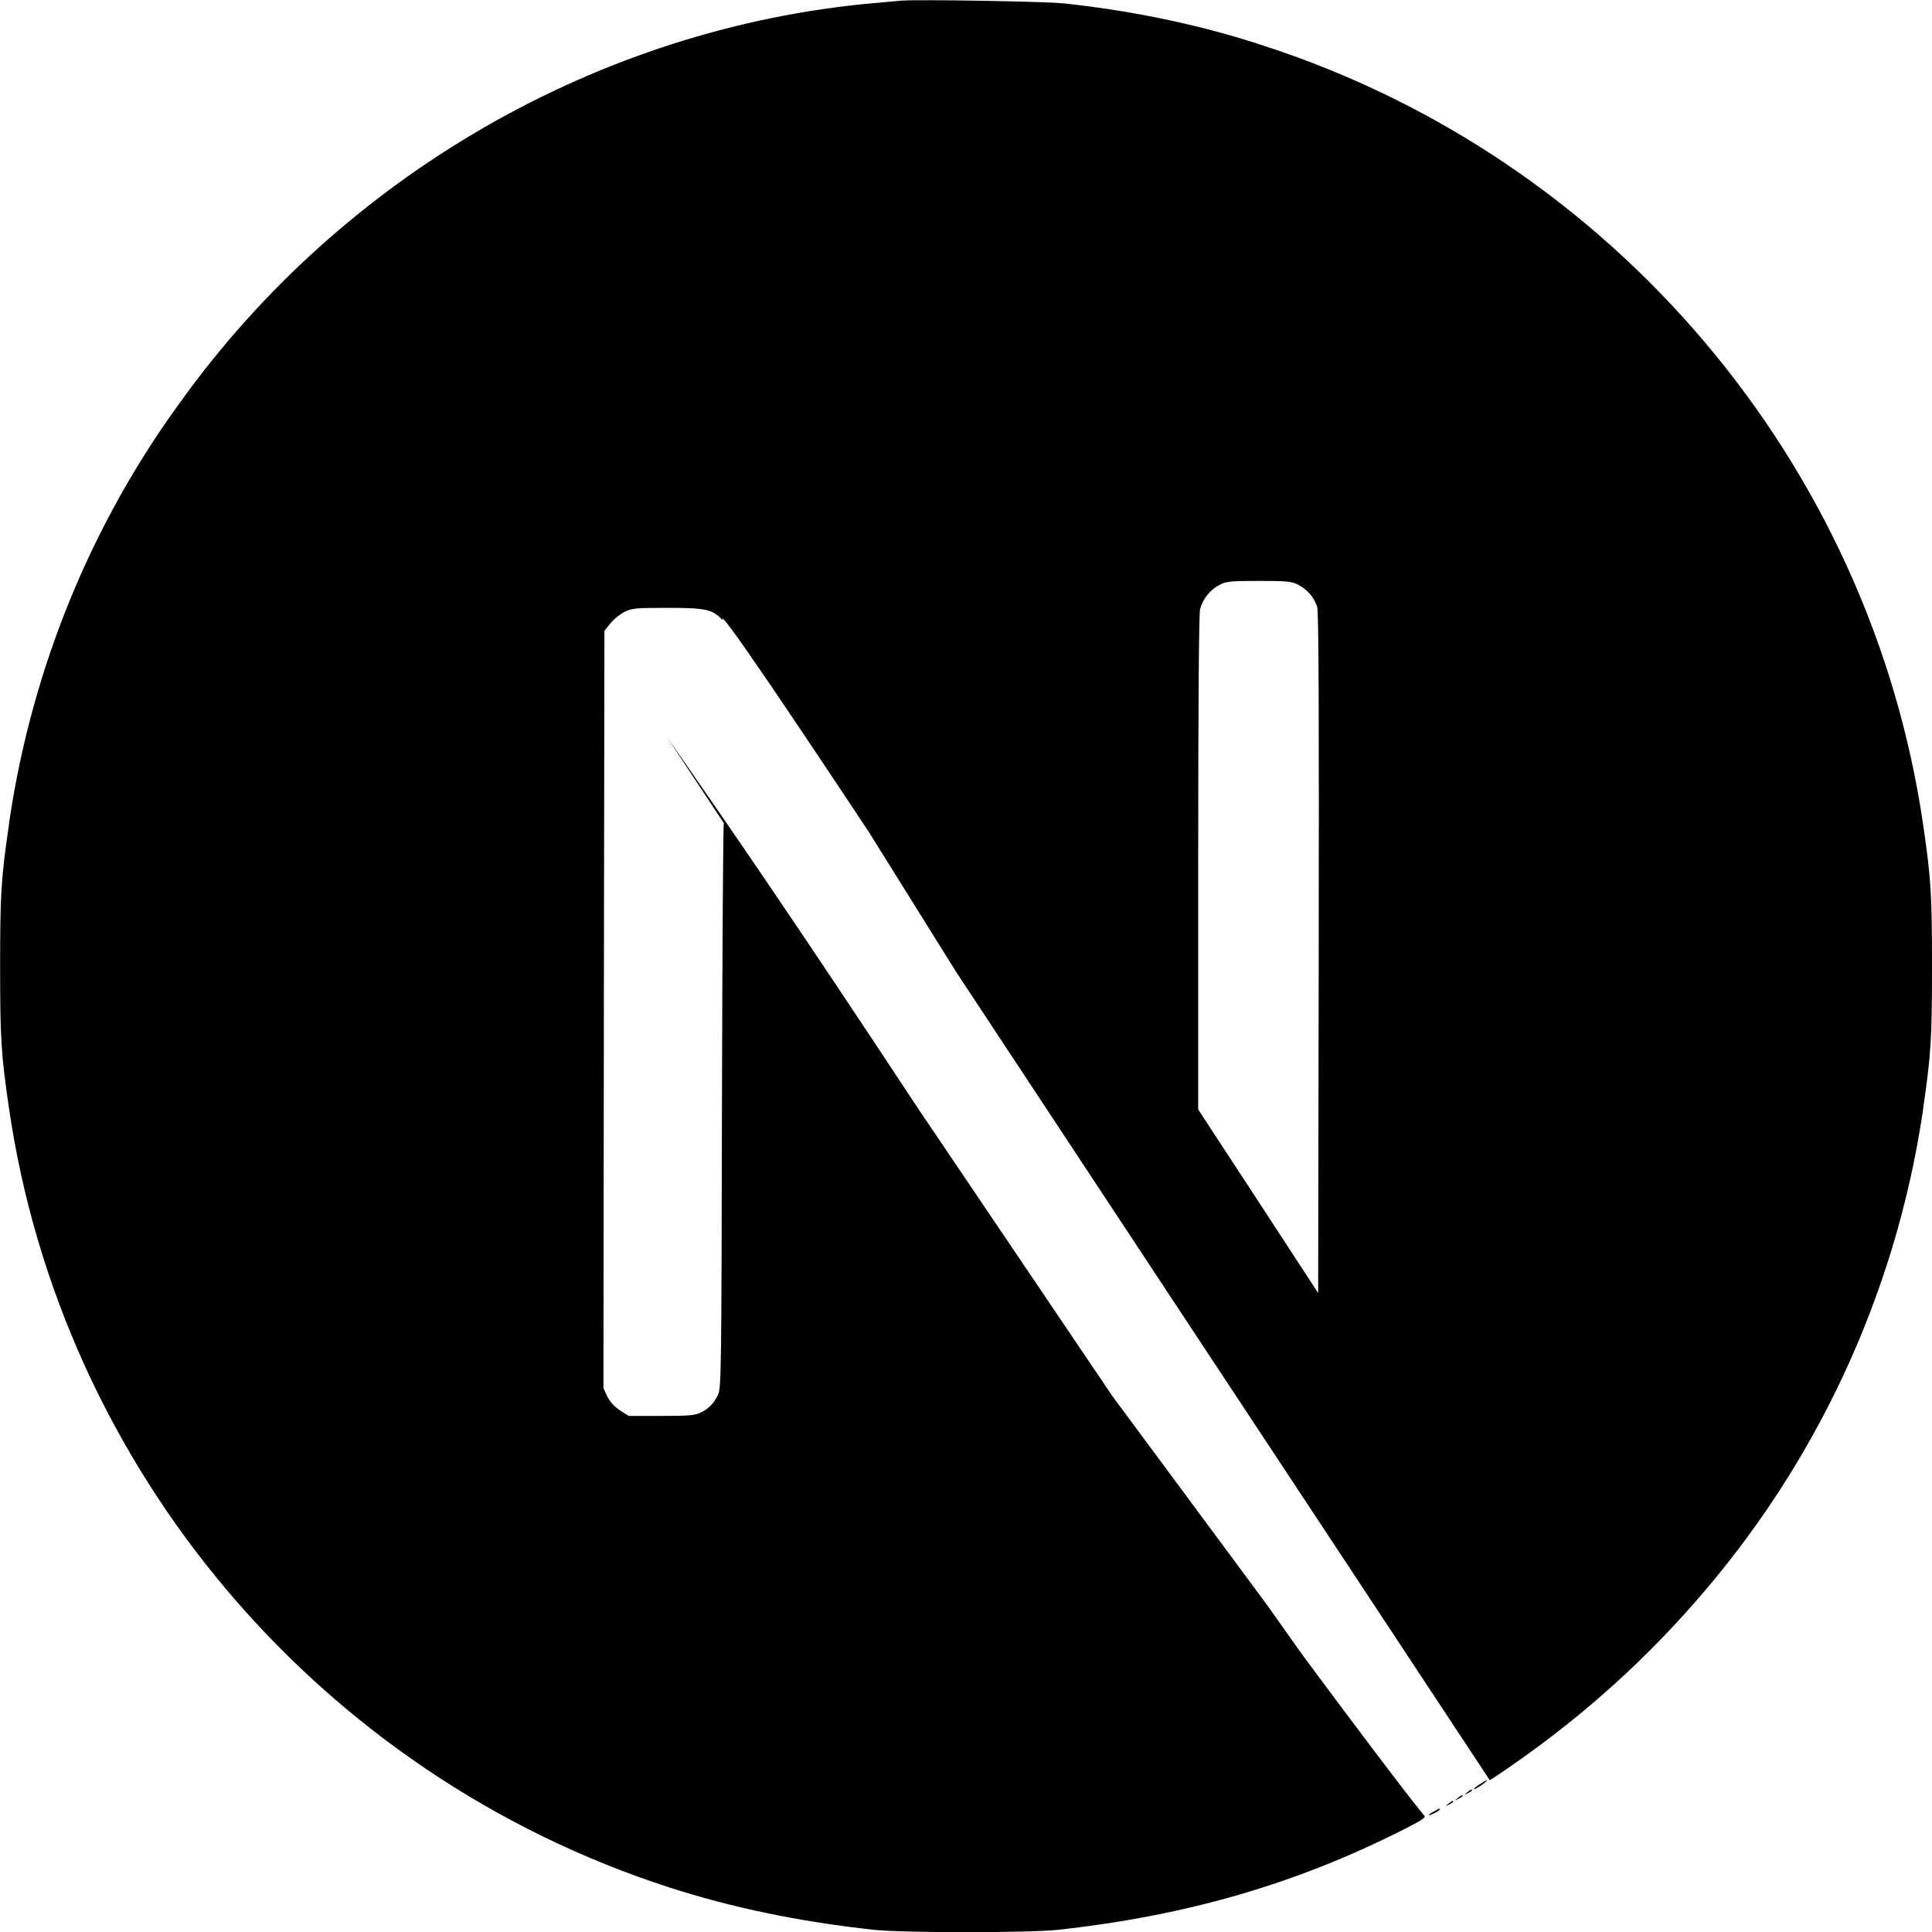
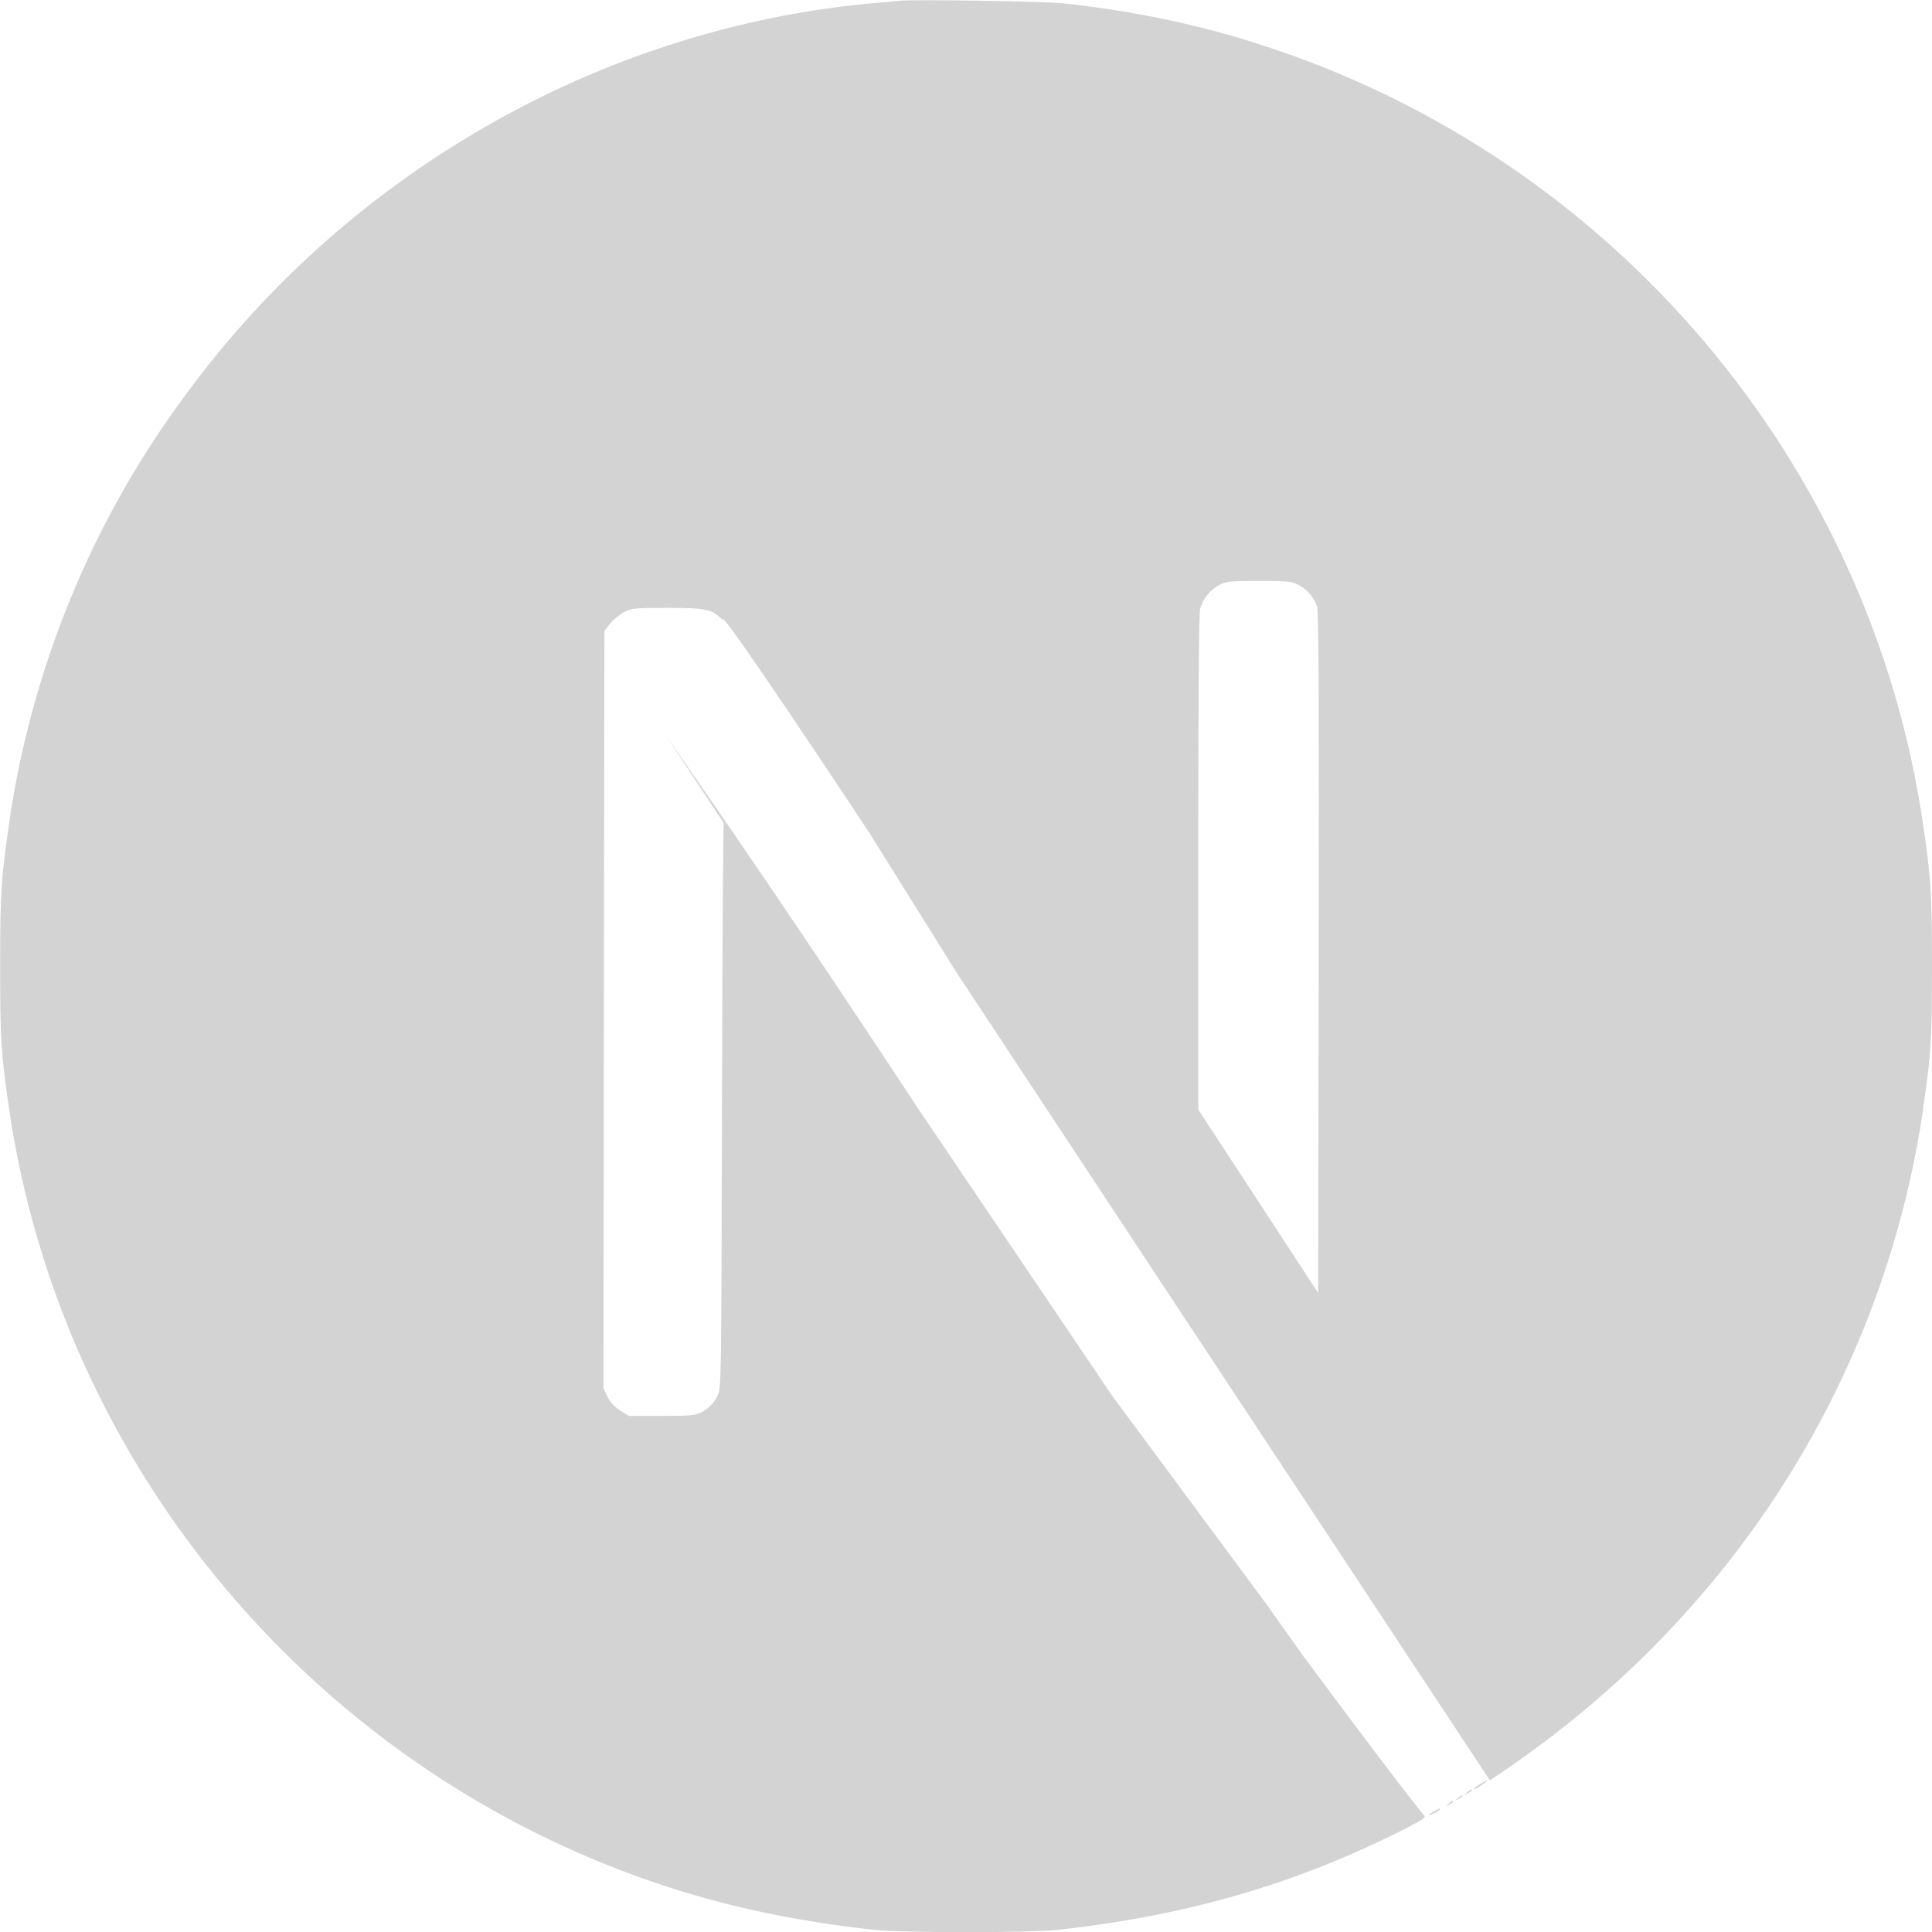
<svg xmlns="http://www.w3.org/2000/svg" version="1.1" width="32" height="32" viewBox="0 0 32 32">
-   <path d="M23.751 30.003c-0.119 0.063-0.112 0.088 0.007 0.028 0.036-0.016 0.067-0.037 0.093-0.063l-0 0c0-0.021-0.003-0.019-0.1 0.035zM23.988 29.877c-0.056 0.044-0.056 0.047 0.012 0.012 0.037-0.019 0.069-0.040 0.069-0.047 0-0.025-0.016-0.019-0.081 0.035zM24.144 29.783c-0.056 0.044-0.056 0.047 0.012 0.012 0.037-0.019 0.069-0.040 0.069-0.047 0-0.025-0.016-0.019-0.081 0.035zM24.3 29.689c-0.056 0.044-0.056 0.047 0.012 0.012 0.037-0.019 0.069-0.040 0.069-0.047 0-0.025-0.016-0.019-0.081 0.035zM24.516 29.549c-0.109 0.069-0.144 0.116-0.047 0.063 0.069-0.040 0.181-0.125 0.163-0.128-0.044 0.019-0.082 0.041-0.118 0.067l0.002-0.001zM14.952 0.008c-0.069 0.007-0.288 0.028-0.485 0.044-4.544 0.409-8.801 2.861-11.497 6.631-1.43 1.965-2.431 4.334-2.813 6.904l-0.011 0.087c-0.128 0.879-0.144 1.139-0.144 2.331s0.016 1.451 0.144 2.331c0.869 6.008 5.145 11.056 10.944 12.927 1.039 0.335 2.133 0.563 3.377 0.7 0.485 0.053 2.58 0.053 3.065 0 2.148-0.237 3.969-0.769 5.764-1.685 0.275-0.141 0.328-0.179 0.291-0.209-0.312-0.379-1.167-1.516-2.015-2.659l-0.591-0.834-2.559-3.456-3.205-4.744c-2.045-3.101-3.108-4.645-4.18-6.183l0.952 1.441c-0.012-0.003-0.025 2.105-0.031 4.679-0.009 4.507-0.012 4.688-0.069 4.795-0.056 0.125-0.152 0.224-0.271 0.283l-0.003 0.001c-0.1 0.051-0.188 0.060-0.66 0.060h-0.541l-0.144-0.091c-0.089-0.057-0.16-0.134-0.208-0.225l-0.002-0.003-0.065-0.141 0.007-6.271 0.009-6.273 0.097-0.121c0.065-0.076 0.142-0.14 0.228-0.188l0.004-0.002c0.128-0.063 0.179-0.069 0.72-0.069 0.639 0 0.744 0.025 0.911 0.207-0.11-0.286 1.162 1.609 2.423 3.511l1.437 2.303c2.077 3.149 4.916 7.449 6.312 9.561l2.533 3.837 0.128-0.084c1.249-0.838 2.329-1.789 3.27-2.865l0.016-0.019c1.947-2.219 3.292-5.011 3.755-8.091l0.011-0.088c0.128-0.879 0.144-1.139 0.144-2.331s-0.016-1.451-0.144-2.331c-0.869-6.008-5.145-11.056-10.944-12.927-0.962-0.319-2.092-0.565-3.257-0.691l-0.074-0.006c-0.3-0.031-2.368-0.065-2.629-0.044zM21.501 9.685c0.15 0.076 0.263 0.207 0.315 0.365l0.001 0.004c0.025 0.081 0.031 1.82 0.025 5.739l-0.009 5.624-0.992-1.52-0.995-1.52v-4.088c0-2.643 0.012-4.128 0.031-4.2 0.048-0.171 0.159-0.31 0.306-0.393l0.003-0.002c0.128-0.065 0.175-0.072 0.667-0.072 0.463 0 0.544 0.007 0.648 0.063z" />
+   <path fill="#d3d3d3" d="M23.751 30.003c-0.119 0.063-0.112 0.088 0.007 0.028 0.036-0.016 0.067-0.037 0.093-0.063l-0 0c0-0.021-0.003-0.019-0.1 0.035zM23.988 29.877c-0.056 0.044-0.056 0.047 0.012 0.012 0.037-0.019 0.069-0.040 0.069-0.047 0-0.025-0.016-0.019-0.081 0.035zM24.144 29.783c-0.056 0.044-0.056 0.047 0.012 0.012 0.037-0.019 0.069-0.040 0.069-0.047 0-0.025-0.016-0.019-0.081 0.035zM24.3 29.689c-0.056 0.044-0.056 0.047 0.012 0.012 0.037-0.019 0.069-0.040 0.069-0.047 0-0.025-0.016-0.019-0.081 0.035zM24.516 29.549c-0.109 0.069-0.144 0.116-0.047 0.063 0.069-0.040 0.181-0.125 0.163-0.128-0.044 0.019-0.082 0.041-0.118 0.067l0.002-0.001zM14.952 0.008c-0.069 0.007-0.288 0.028-0.485 0.044-4.544 0.409-8.801 2.861-11.497 6.631-1.43 1.965-2.431 4.334-2.813 6.904l-0.011 0.087c-0.128 0.879-0.144 1.139-0.144 2.331s0.016 1.451 0.144 2.331c0.869 6.008 5.145 11.056 10.944 12.927 1.039 0.335 2.133 0.563 3.377 0.7 0.485 0.053 2.58 0.053 3.065 0 2.148-0.237 3.969-0.769 5.764-1.685 0.275-0.141 0.328-0.179 0.291-0.209-0.312-0.379-1.167-1.516-2.015-2.659l-0.591-0.834-2.559-3.456-3.205-4.744c-2.045-3.101-3.108-4.645-4.18-6.183l0.952 1.441c-0.012-0.003-0.025 2.105-0.031 4.679-0.009 4.507-0.012 4.688-0.069 4.795-0.056 0.125-0.152 0.224-0.271 0.283l-0.003 0.001c-0.1 0.051-0.188 0.060-0.66 0.060h-0.541l-0.144-0.091c-0.089-0.057-0.16-0.134-0.208-0.225l-0.002-0.003-0.065-0.141 0.007-6.271 0.009-6.273 0.097-0.121c0.065-0.076 0.142-0.14 0.228-0.188l0.004-0.002c0.128-0.063 0.179-0.069 0.72-0.069 0.639 0 0.744 0.025 0.911 0.207-0.11-0.286 1.162 1.609 2.423 3.511l1.437 2.303c2.077 3.149 4.916 7.449 6.312 9.561l2.533 3.837 0.128-0.084c1.249-0.838 2.329-1.789 3.27-2.865l0.016-0.019c1.947-2.219 3.292-5.011 3.755-8.091l0.011-0.088c0.128-0.879 0.144-1.139 0.144-2.331s-0.016-1.451-0.144-2.331c-0.869-6.008-5.145-11.056-10.944-12.927-0.962-0.319-2.092-0.565-3.257-0.691l-0.074-0.006c-0.3-0.031-2.368-0.065-2.629-0.044zM21.501 9.685c0.15 0.076 0.263 0.207 0.315 0.365l0.001 0.004c0.025 0.081 0.031 1.82 0.025 5.739l-0.009 5.624-0.992-1.52-0.995-1.52v-4.088c0-2.643 0.012-4.128 0.031-4.2 0.048-0.171 0.159-0.31 0.306-0.393l0.003-0.002c0.128-0.065 0.175-0.072 0.667-0.072 0.463 0 0.544 0.007 0.648 0.063z" />
</svg>
